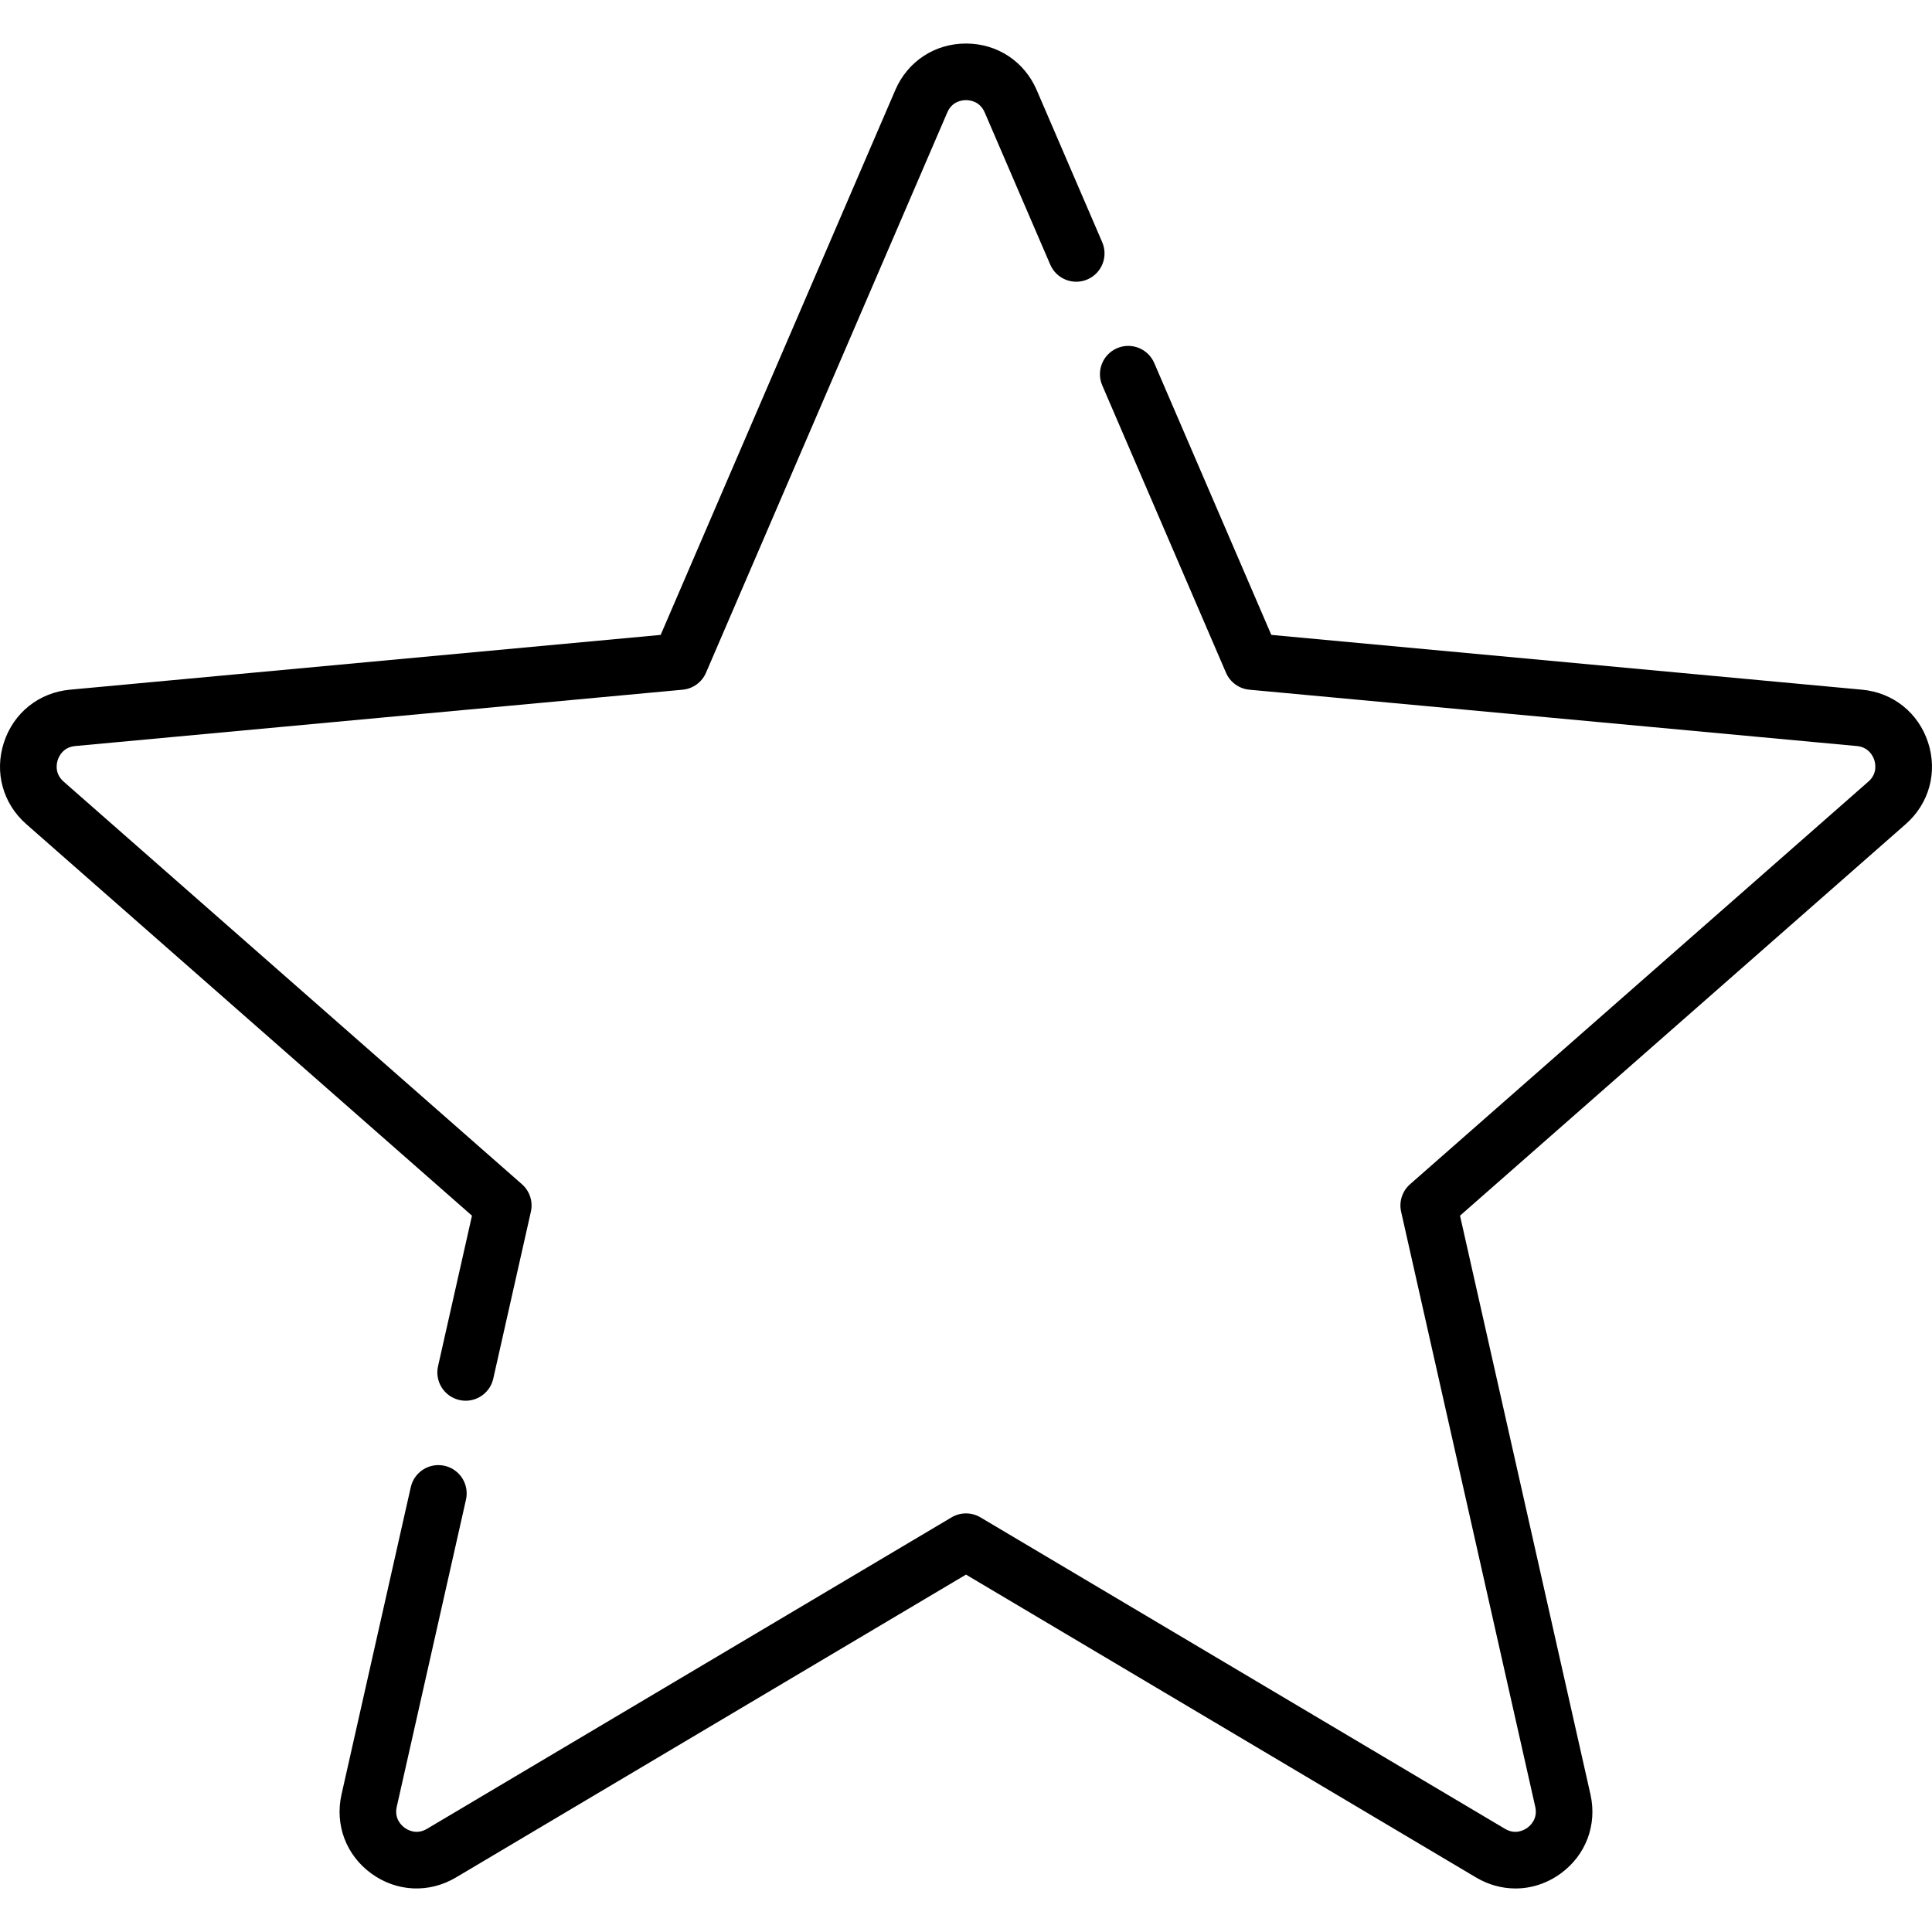
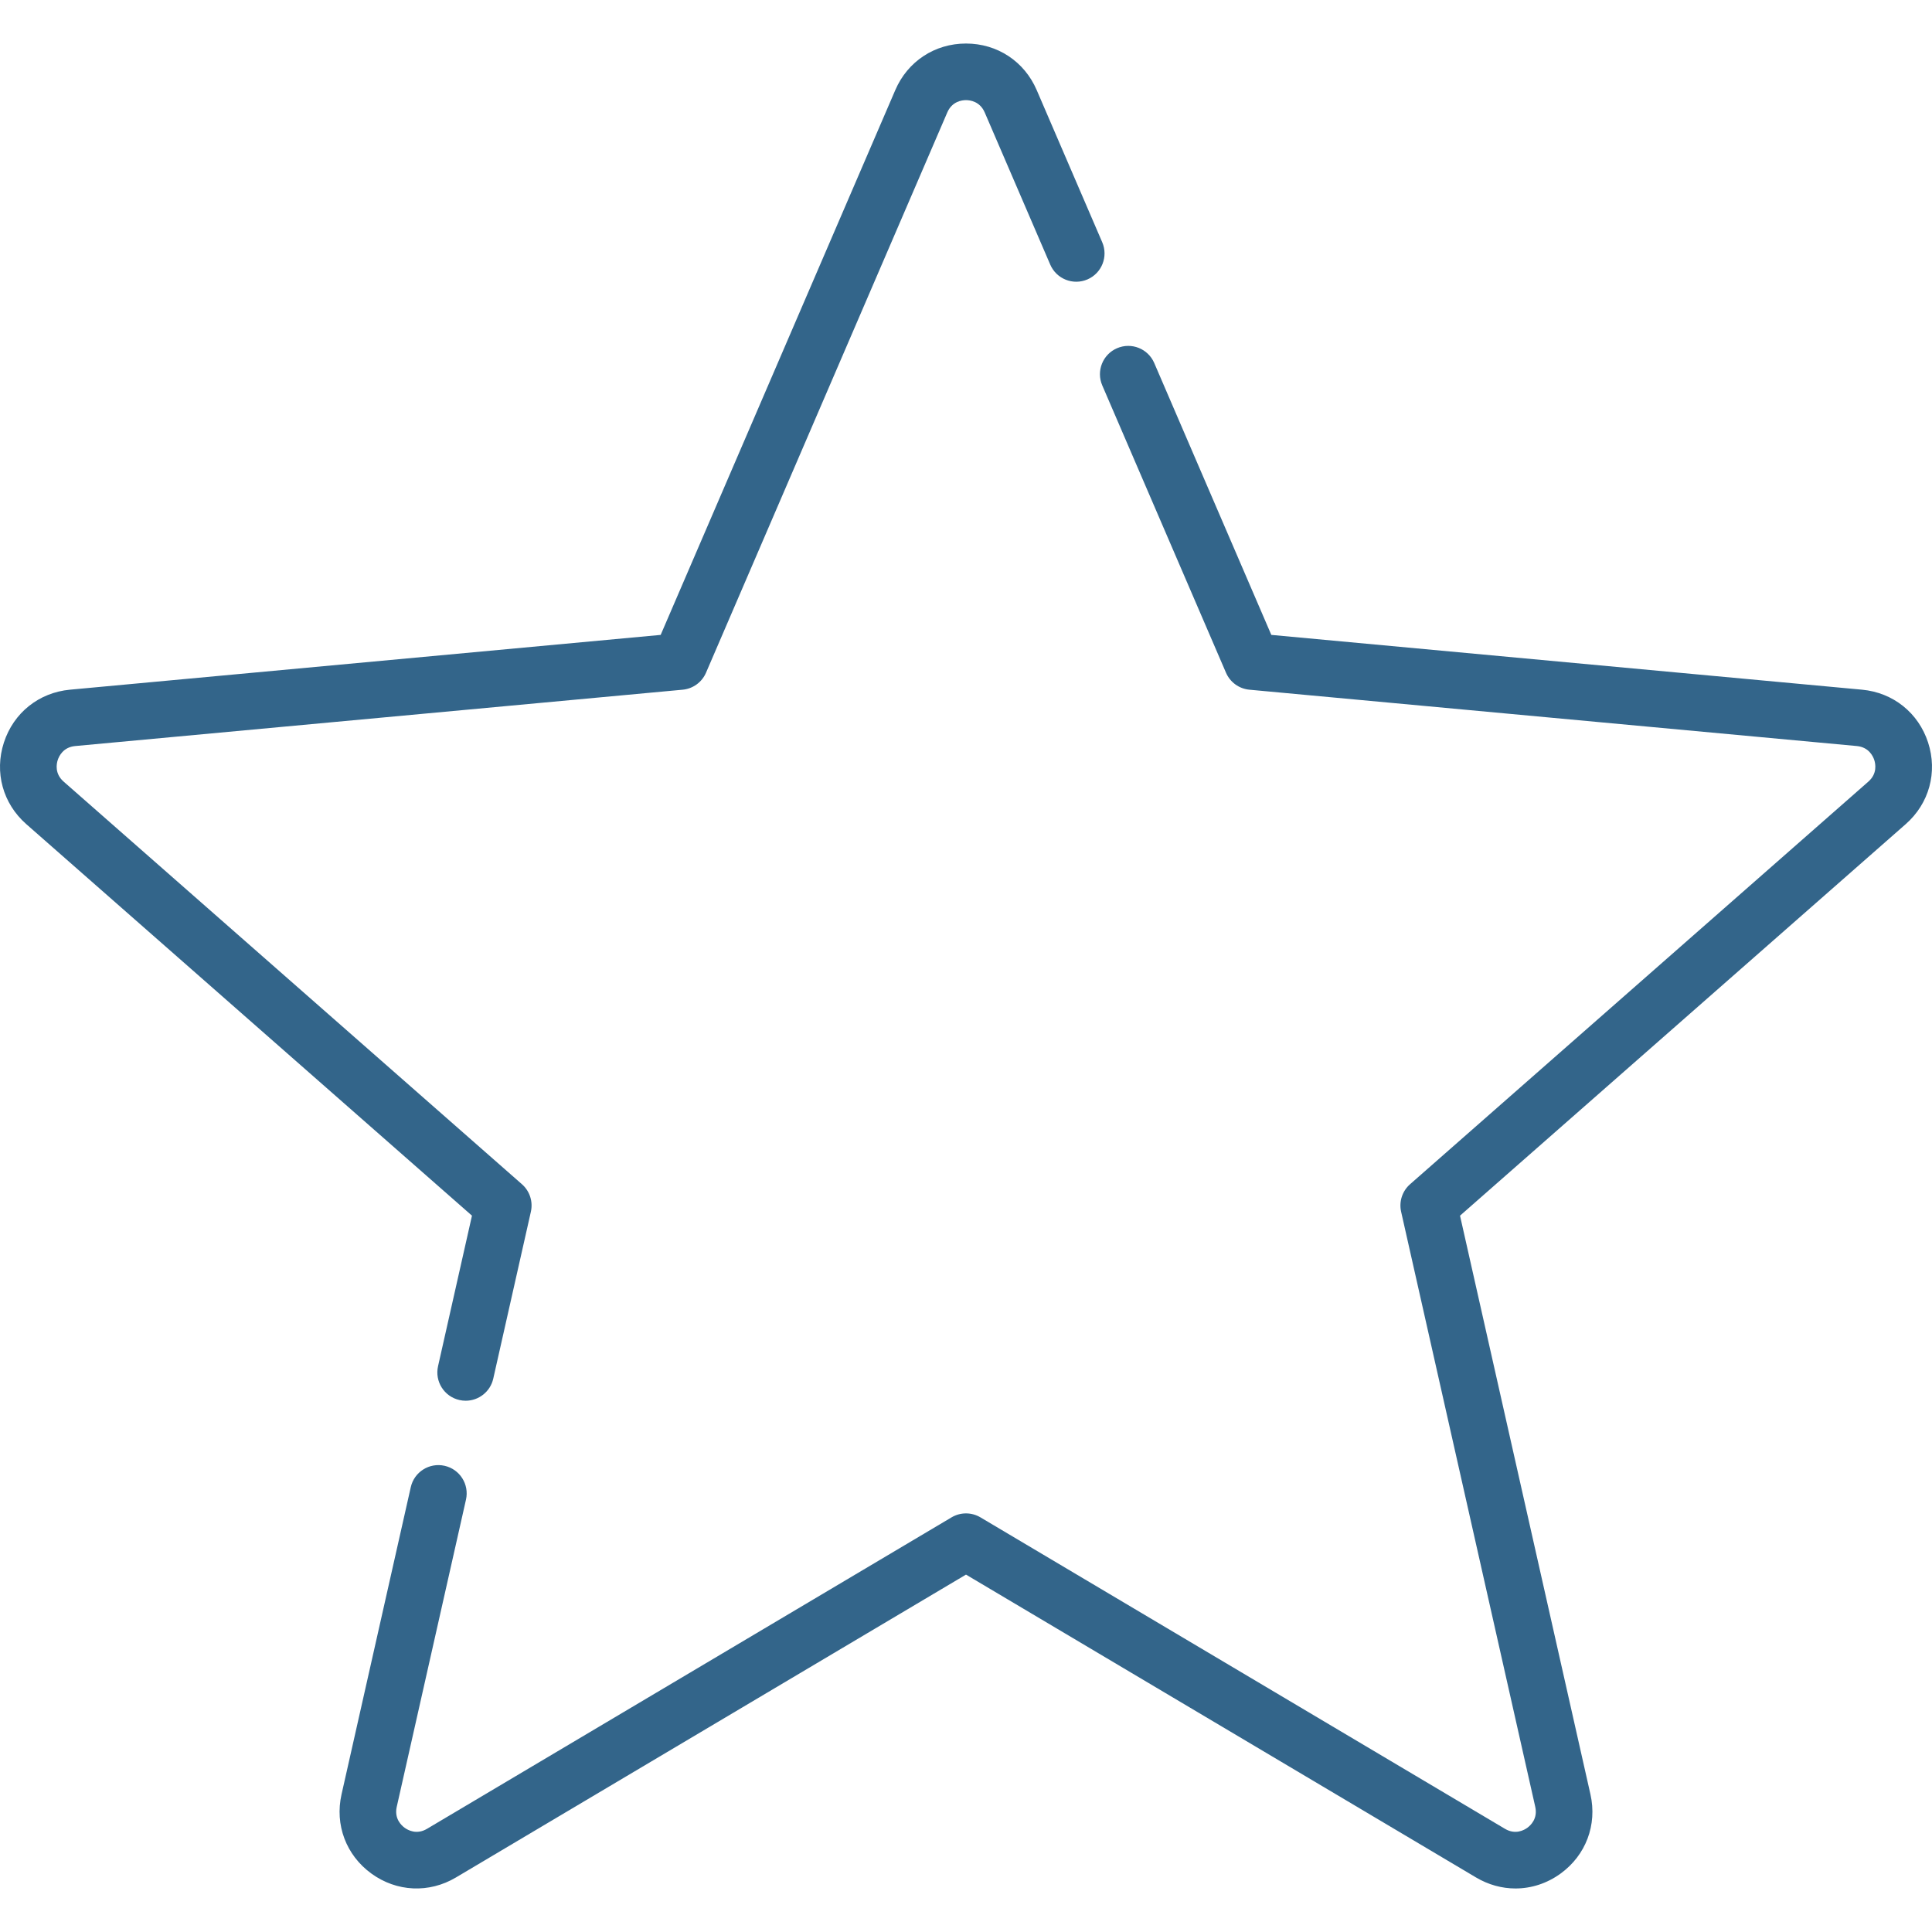
- <svg xmlns="http://www.w3.org/2000/svg" version="1.1" id="Capa_1" x="0px" y="0px" viewBox="0 0 512 512" style="enable-background:new 0 0 512 512;" xml:space="preserve">
+ <svg xmlns="http://www.w3.org/2000/svg" fill="#33658A" version="1.1" id="Capa_1" x="0px" y="0px" viewBox="0 0 512 512" style="enable-background:new 0 0 512 512;" xml:space="preserve">
  <g>
    <g>
      <path d="M510.967,196.781c-2.56-7.875-9.271-13.243-17.518-14.008l-156.535-14.518l-31.029-72.054    c-1.639-3.804-6.049-5.562-9.854-3.922c-3.804,1.638-5.56,6.05-3.922,9.853l32.791,76.144c1.086,2.521,3.463,4.248,6.196,4.501    l160.969,14.929c3.194,0.296,4.307,2.692,4.638,3.708c0.33,1.016,0.838,3.608-1.572,5.725L373.678,313.835    c-2.063,1.812-2.97,4.605-2.366,7.284l35.545,157.703c0.705,3.13-1.229,4.929-2.095,5.557c-0.864,0.628-3.17,1.915-5.931,0.274    l-139.003-82.537c-2.359-1.4-5.299-1.4-7.657,0l-139.003,82.537c-2.76,1.642-5.066,0.354-5.931-0.274s-2.8-2.427-2.095-5.556    l18.348-81.406c0.911-4.041-1.627-8.055-5.667-8.965c-4.047-0.91-8.054,1.627-8.965,5.667l-18.348,81.407    c-1.82,8.078,1.211,16.12,7.91,20.988c6.699,4.866,15.285,5.265,22.404,1.037l135.174-80.265l135.174,80.265    c3.28,1.947,6.87,2.913,10.443,2.913c4.185,0,8.347-1.325,11.96-3.95c6.7-4.868,9.73-12.909,7.91-20.989l-34.565-153.36    L505.029,218.41C511.251,212.944,513.525,204.657,510.967,196.781z" />
    </g>
  </g>
  <g>
    <g>
      <path d="M292.101,64.195l-17.367-40.328c-3.276-7.606-10.454-12.33-18.736-12.33c-8.28,0-15.459,4.725-18.735,12.331    l-62.18,144.388L18.551,182.773c-8.245,0.765-14.958,6.132-17.518,14.008c-2.559,7.875-0.284,16.163,5.938,21.629l118.106,103.755    l-8.991,39.892c-0.911,4.041,1.627,8.055,5.667,8.965c0.556,0.125,1.11,0.186,1.656,0.186c3.43,0,6.524-2.367,7.309-5.853    l9.97-44.237c0.604-2.679-0.304-5.473-2.366-7.284L16.87,207.141c-2.41-2.117-1.902-4.709-1.571-5.725    c0.33-1.016,1.442-3.412,4.637-3.708l160.968-14.929c2.733-0.253,5.11-1.98,6.196-4.501L251.04,29.801    c1.269-2.946,3.891-3.265,4.959-3.265c1.069,0,3.691,0.318,4.96,3.264l17.367,40.327c1.64,3.804,6.05,5.561,9.854,3.922    C291.983,72.411,293.739,67.999,292.101,64.195z" />
    </g>
  </g>
  <g>
</g>
  <g>
</g>
  <g>
</g>
  <g>
</g>
  <g>
</g>
  <g>
</g>
  <g>
</g>
  <g>
</g>
  <g>
</g>
  <g>
</g>
  <g>
</g>
  <g>
</g>
  <g>
</g>
  <g>
</g>
  <g>
</g>
</svg>
